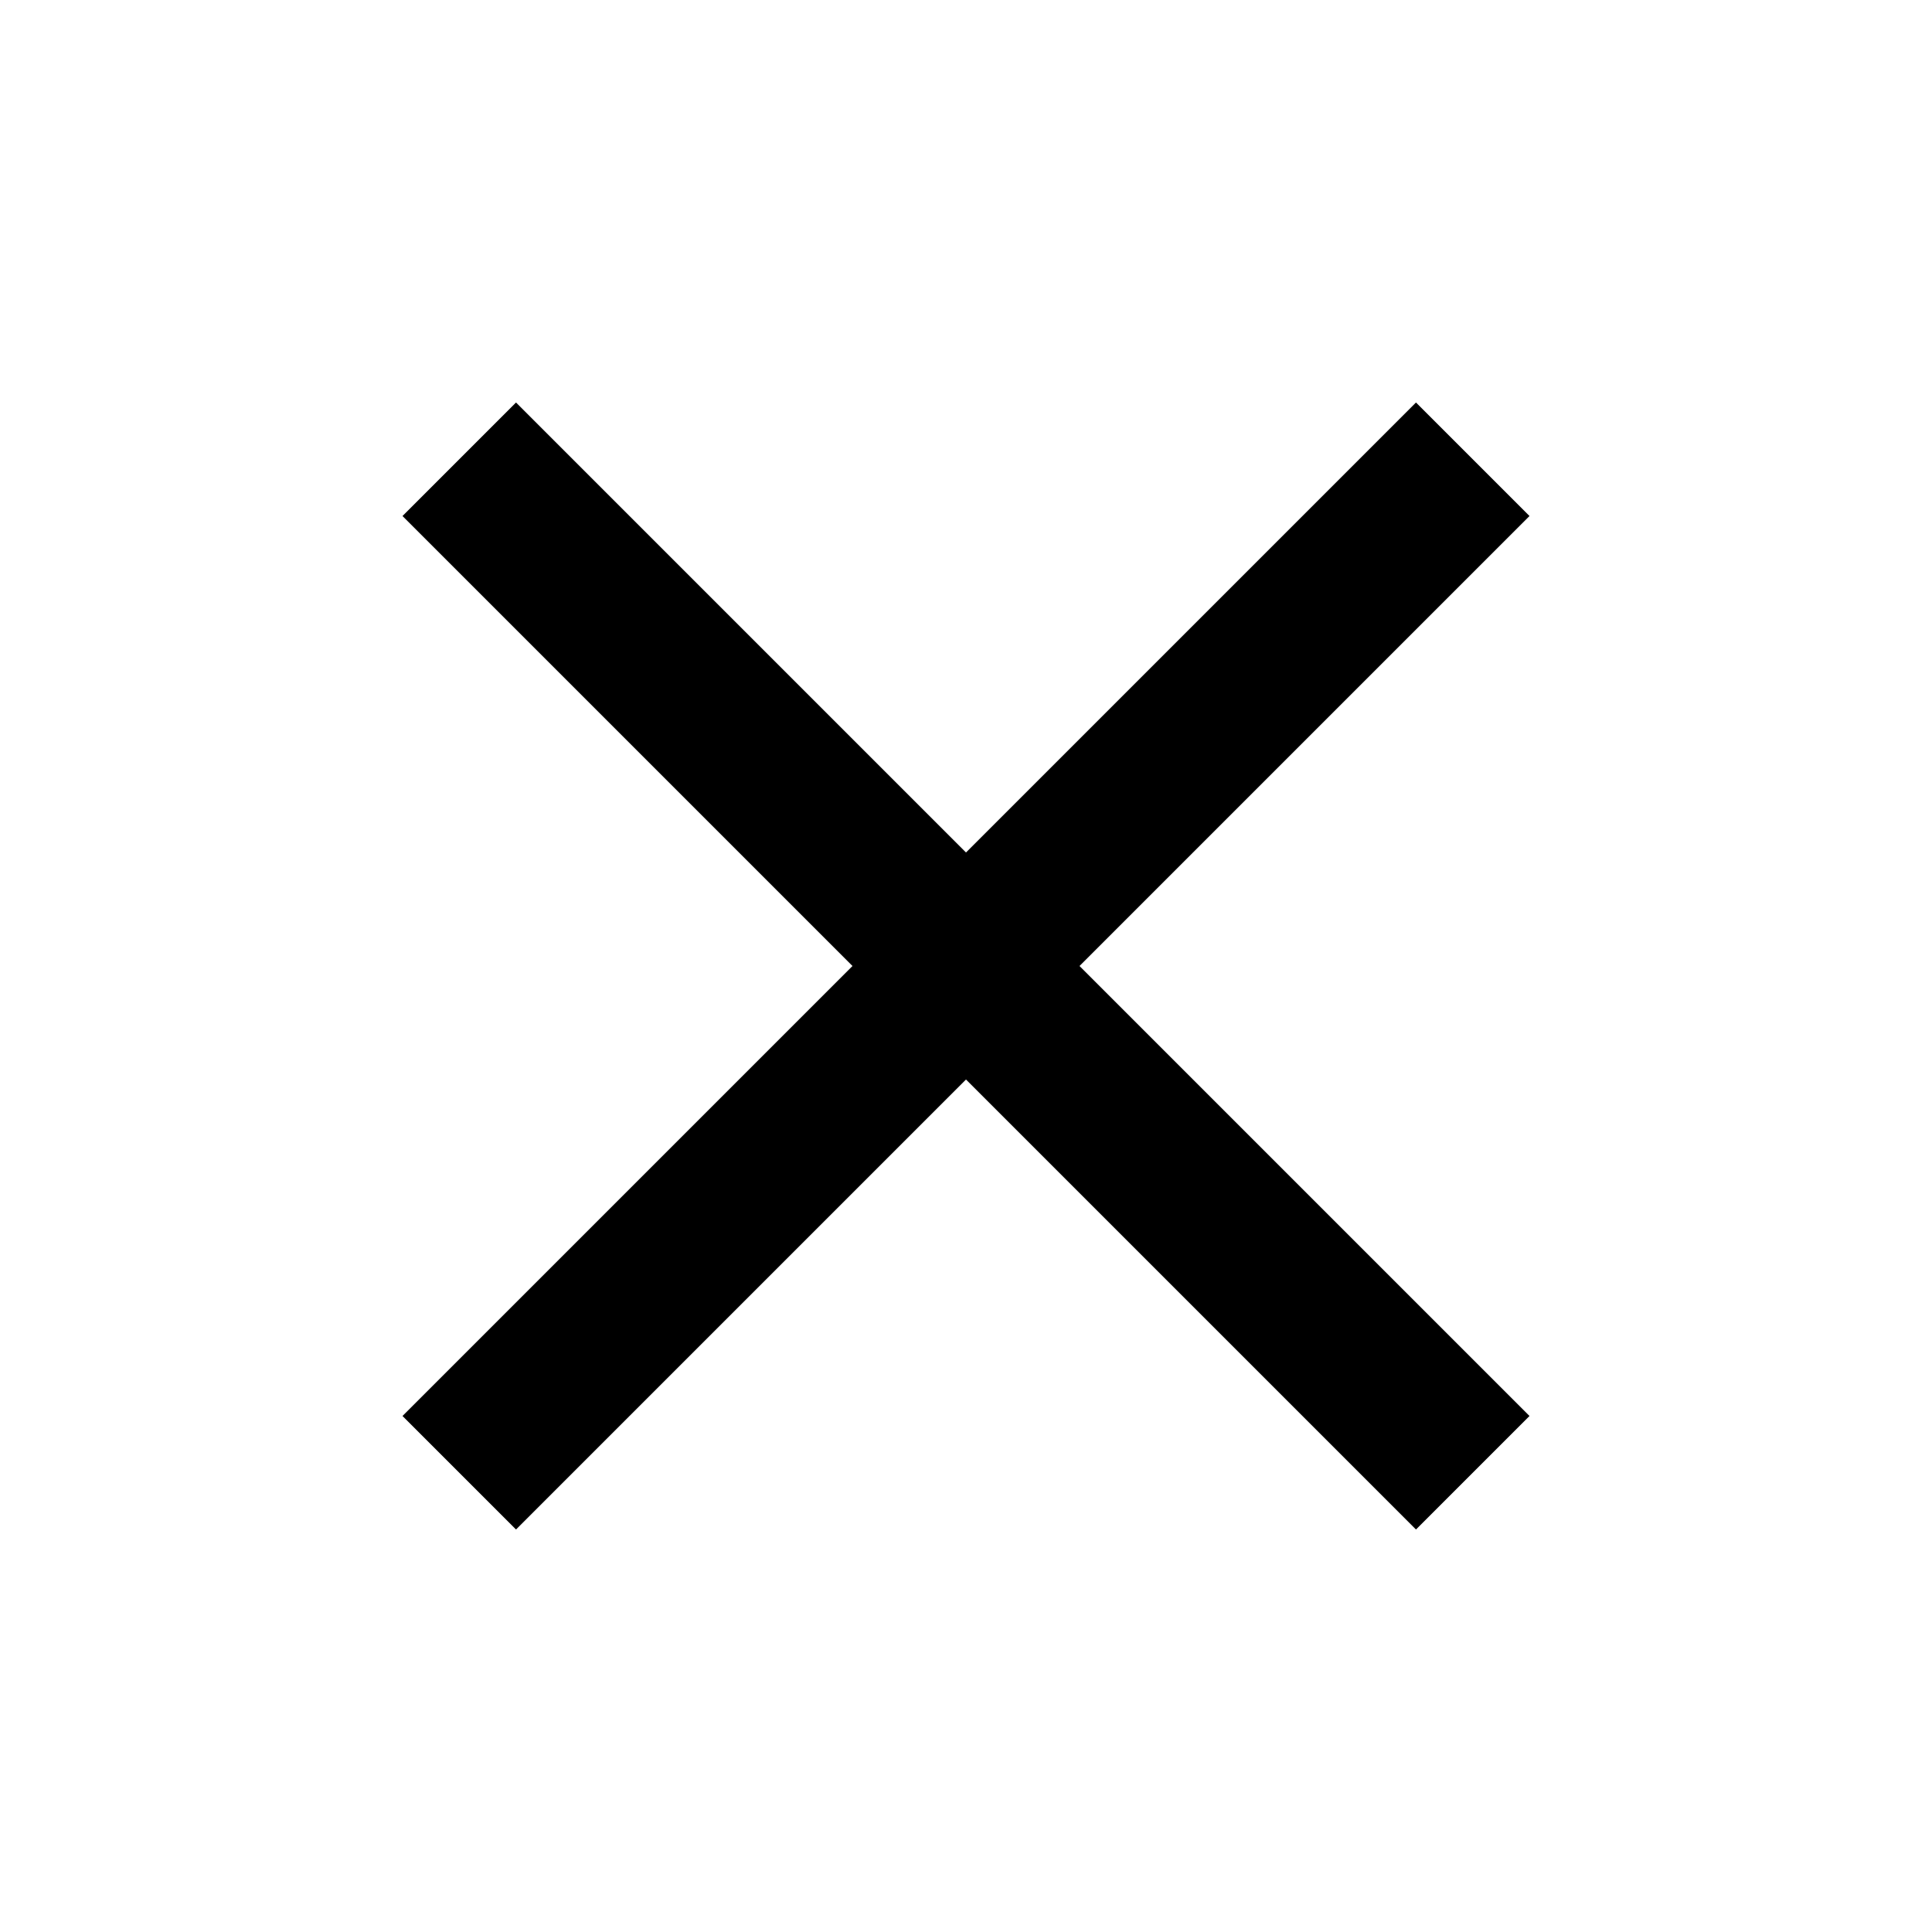
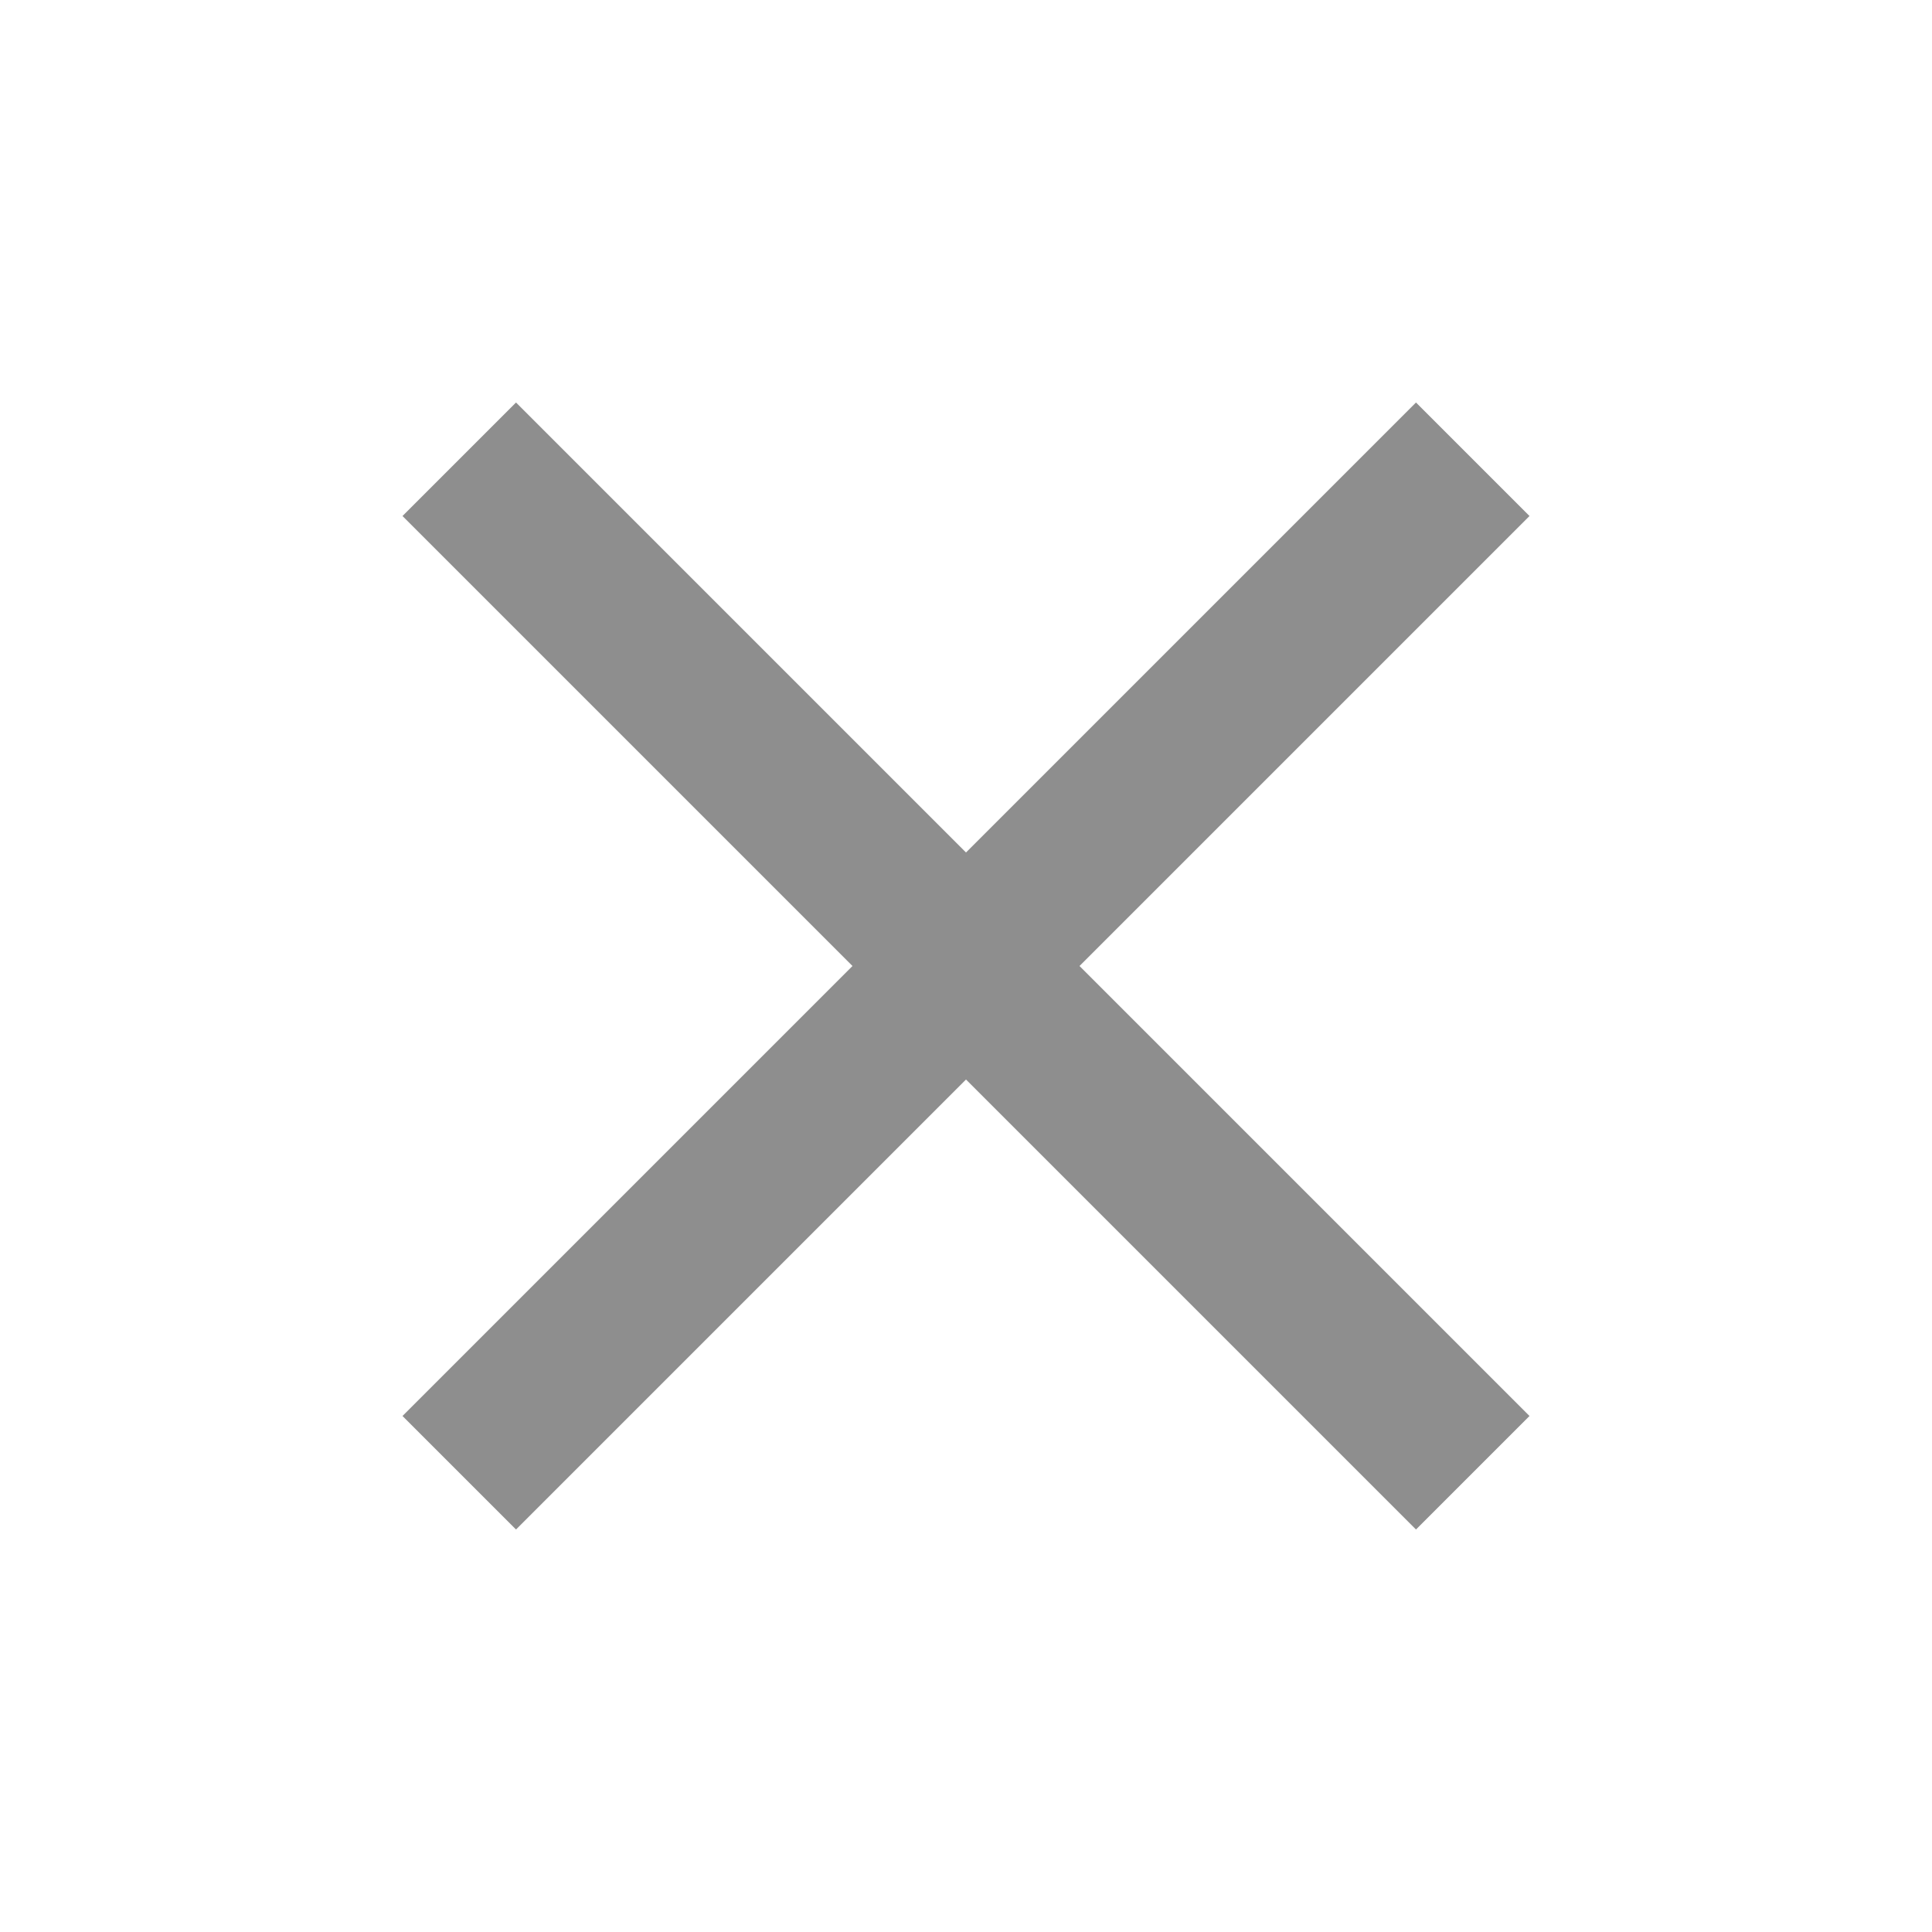
- <svg xmlns="http://www.w3.org/2000/svg" height="24px" viewBox="0 0 24 24" width="24px" fill="#000000">
+ <svg xmlns="http://www.w3.org/2000/svg" height="24px" viewBox="0 0 24 24" width="24px" fill="none">
  <path d="M0 0h24v24H0V0z" fill="none" />
-   <path d="M19 6.41L17.59 5 12 10.59 6.41 5 5 6.41 10.59 12 5 17.59 6.41 19 12 13.41 17.59 19 19 17.59 13.41 12 19 6.41z" />
+   <path d="M19 6.41L17.59 5 12 10.59 6.41 5 5 6.41 10.59 12 5 17.59 6.41 19 12 13.41 17.59 19 19 17.59 13.41 12 19 6.41z" fill="#8E8E8E" />
</svg>
